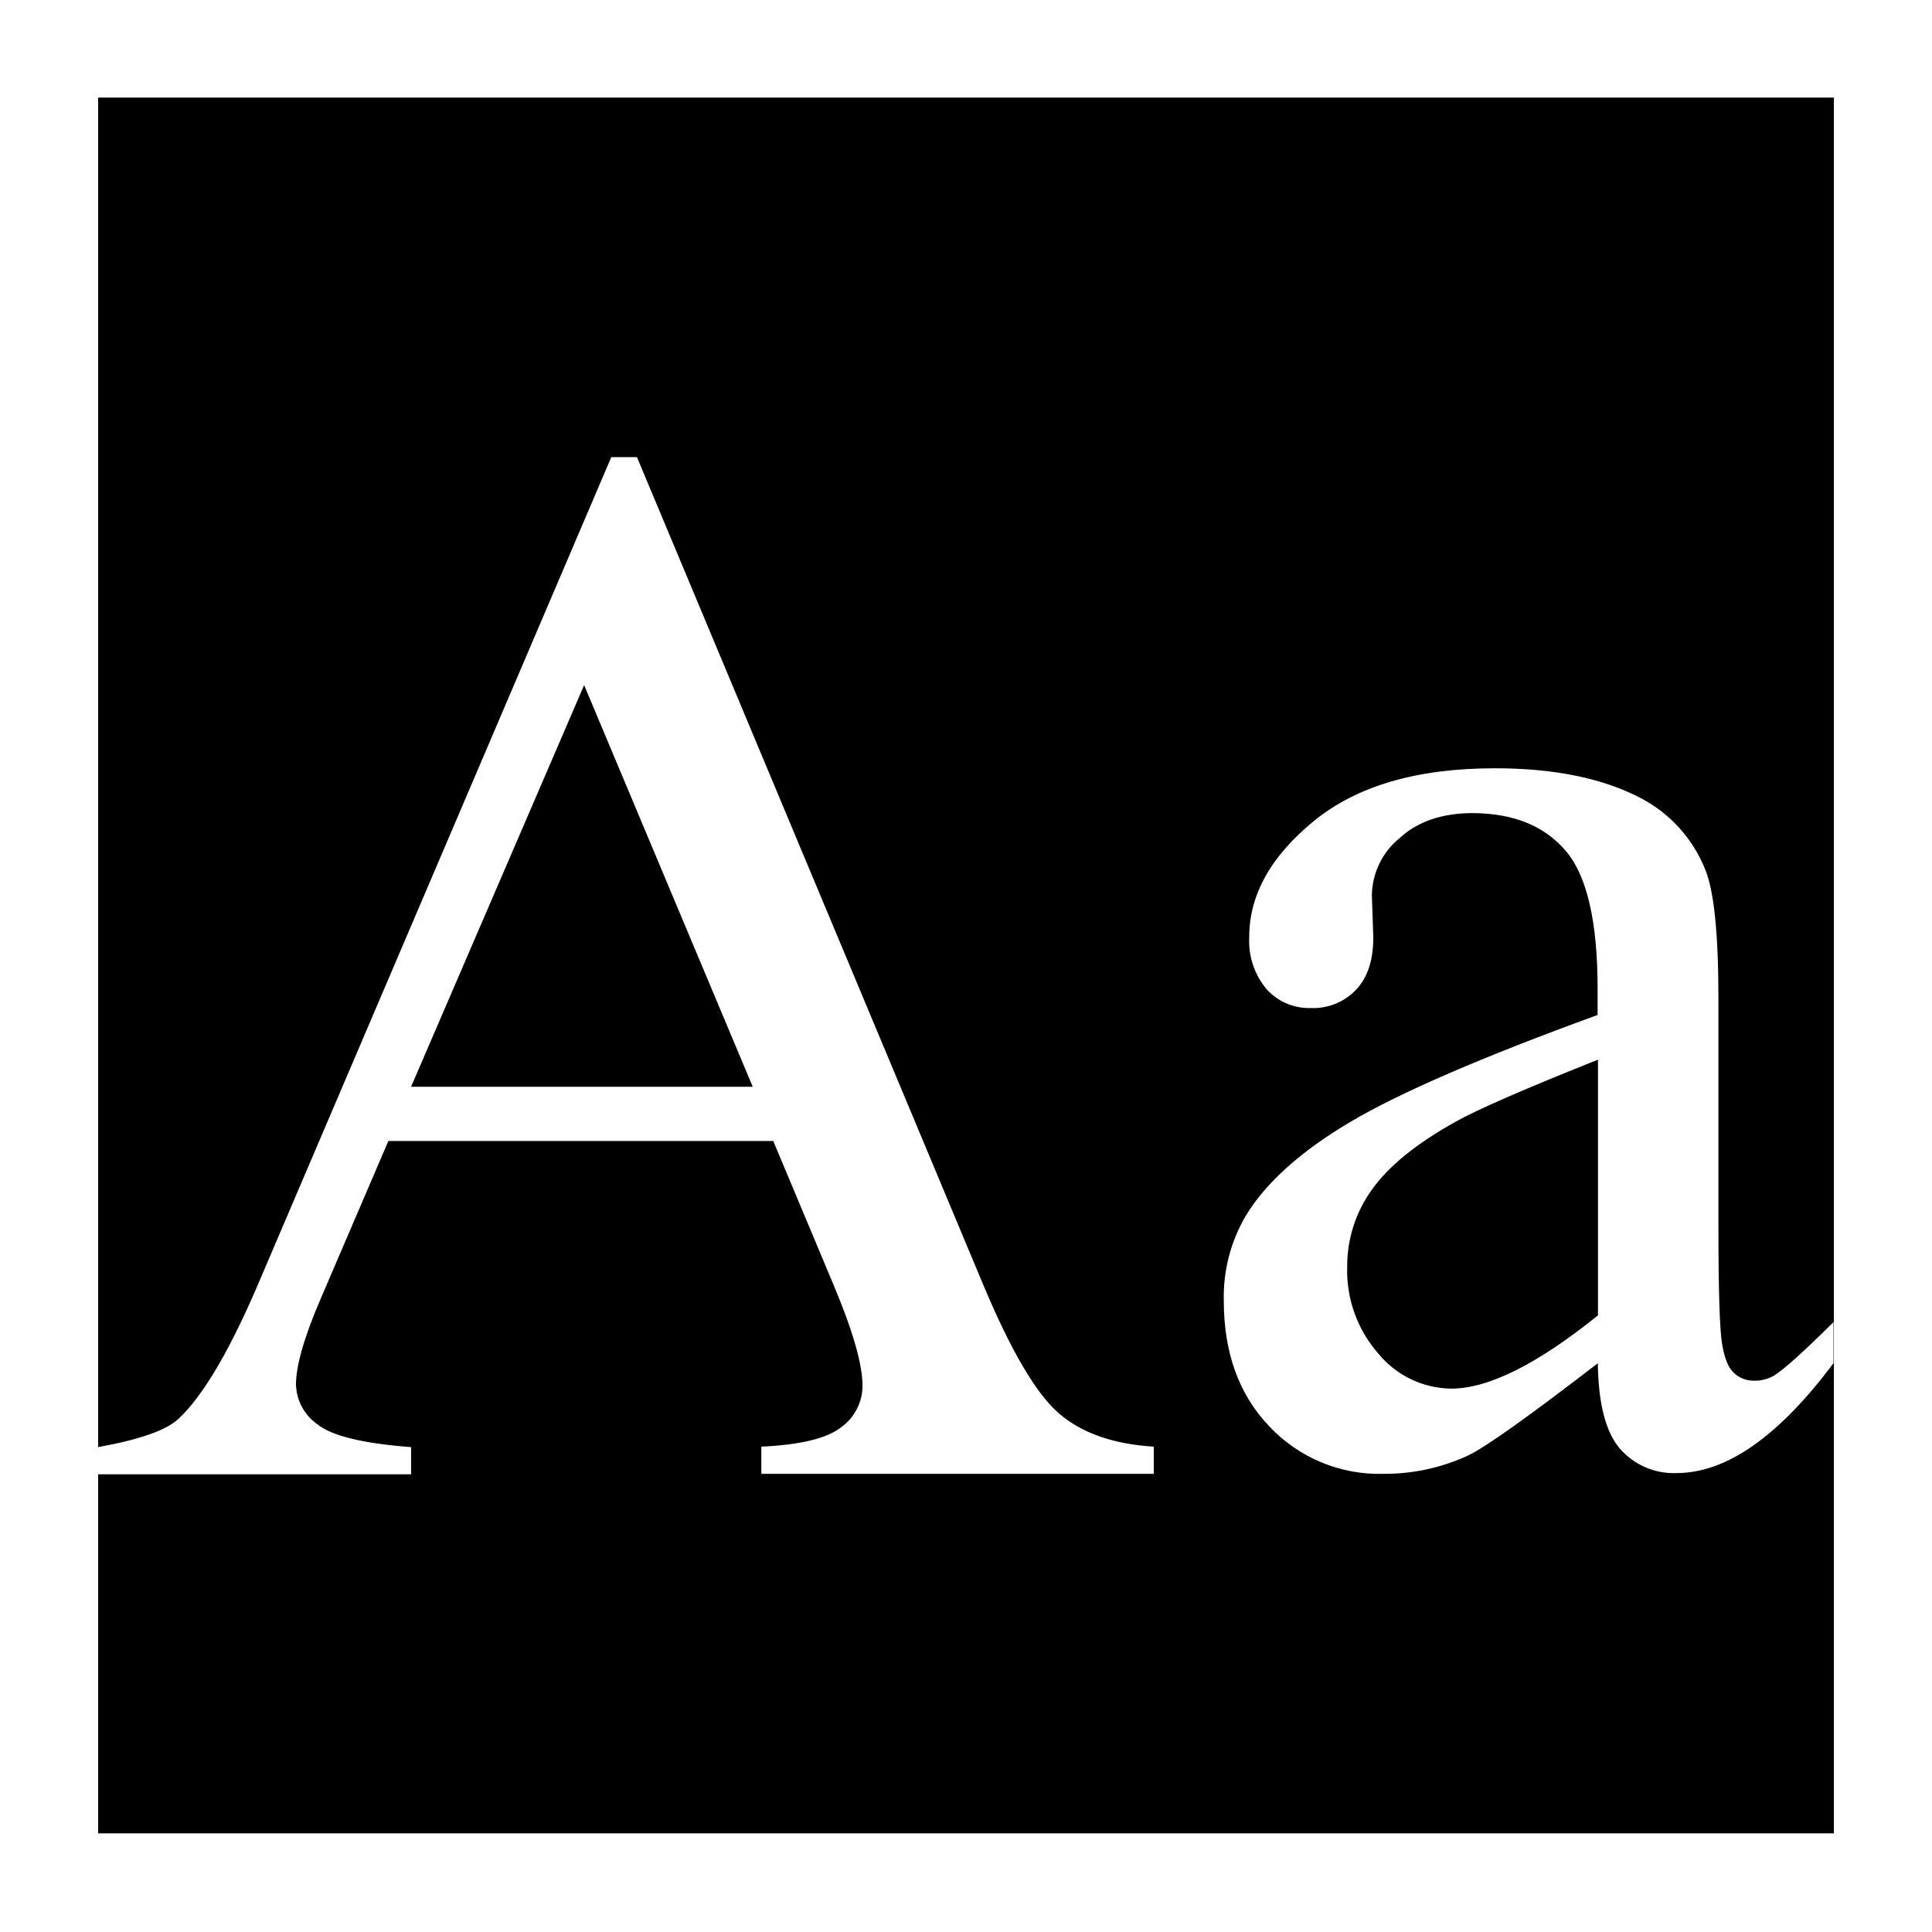
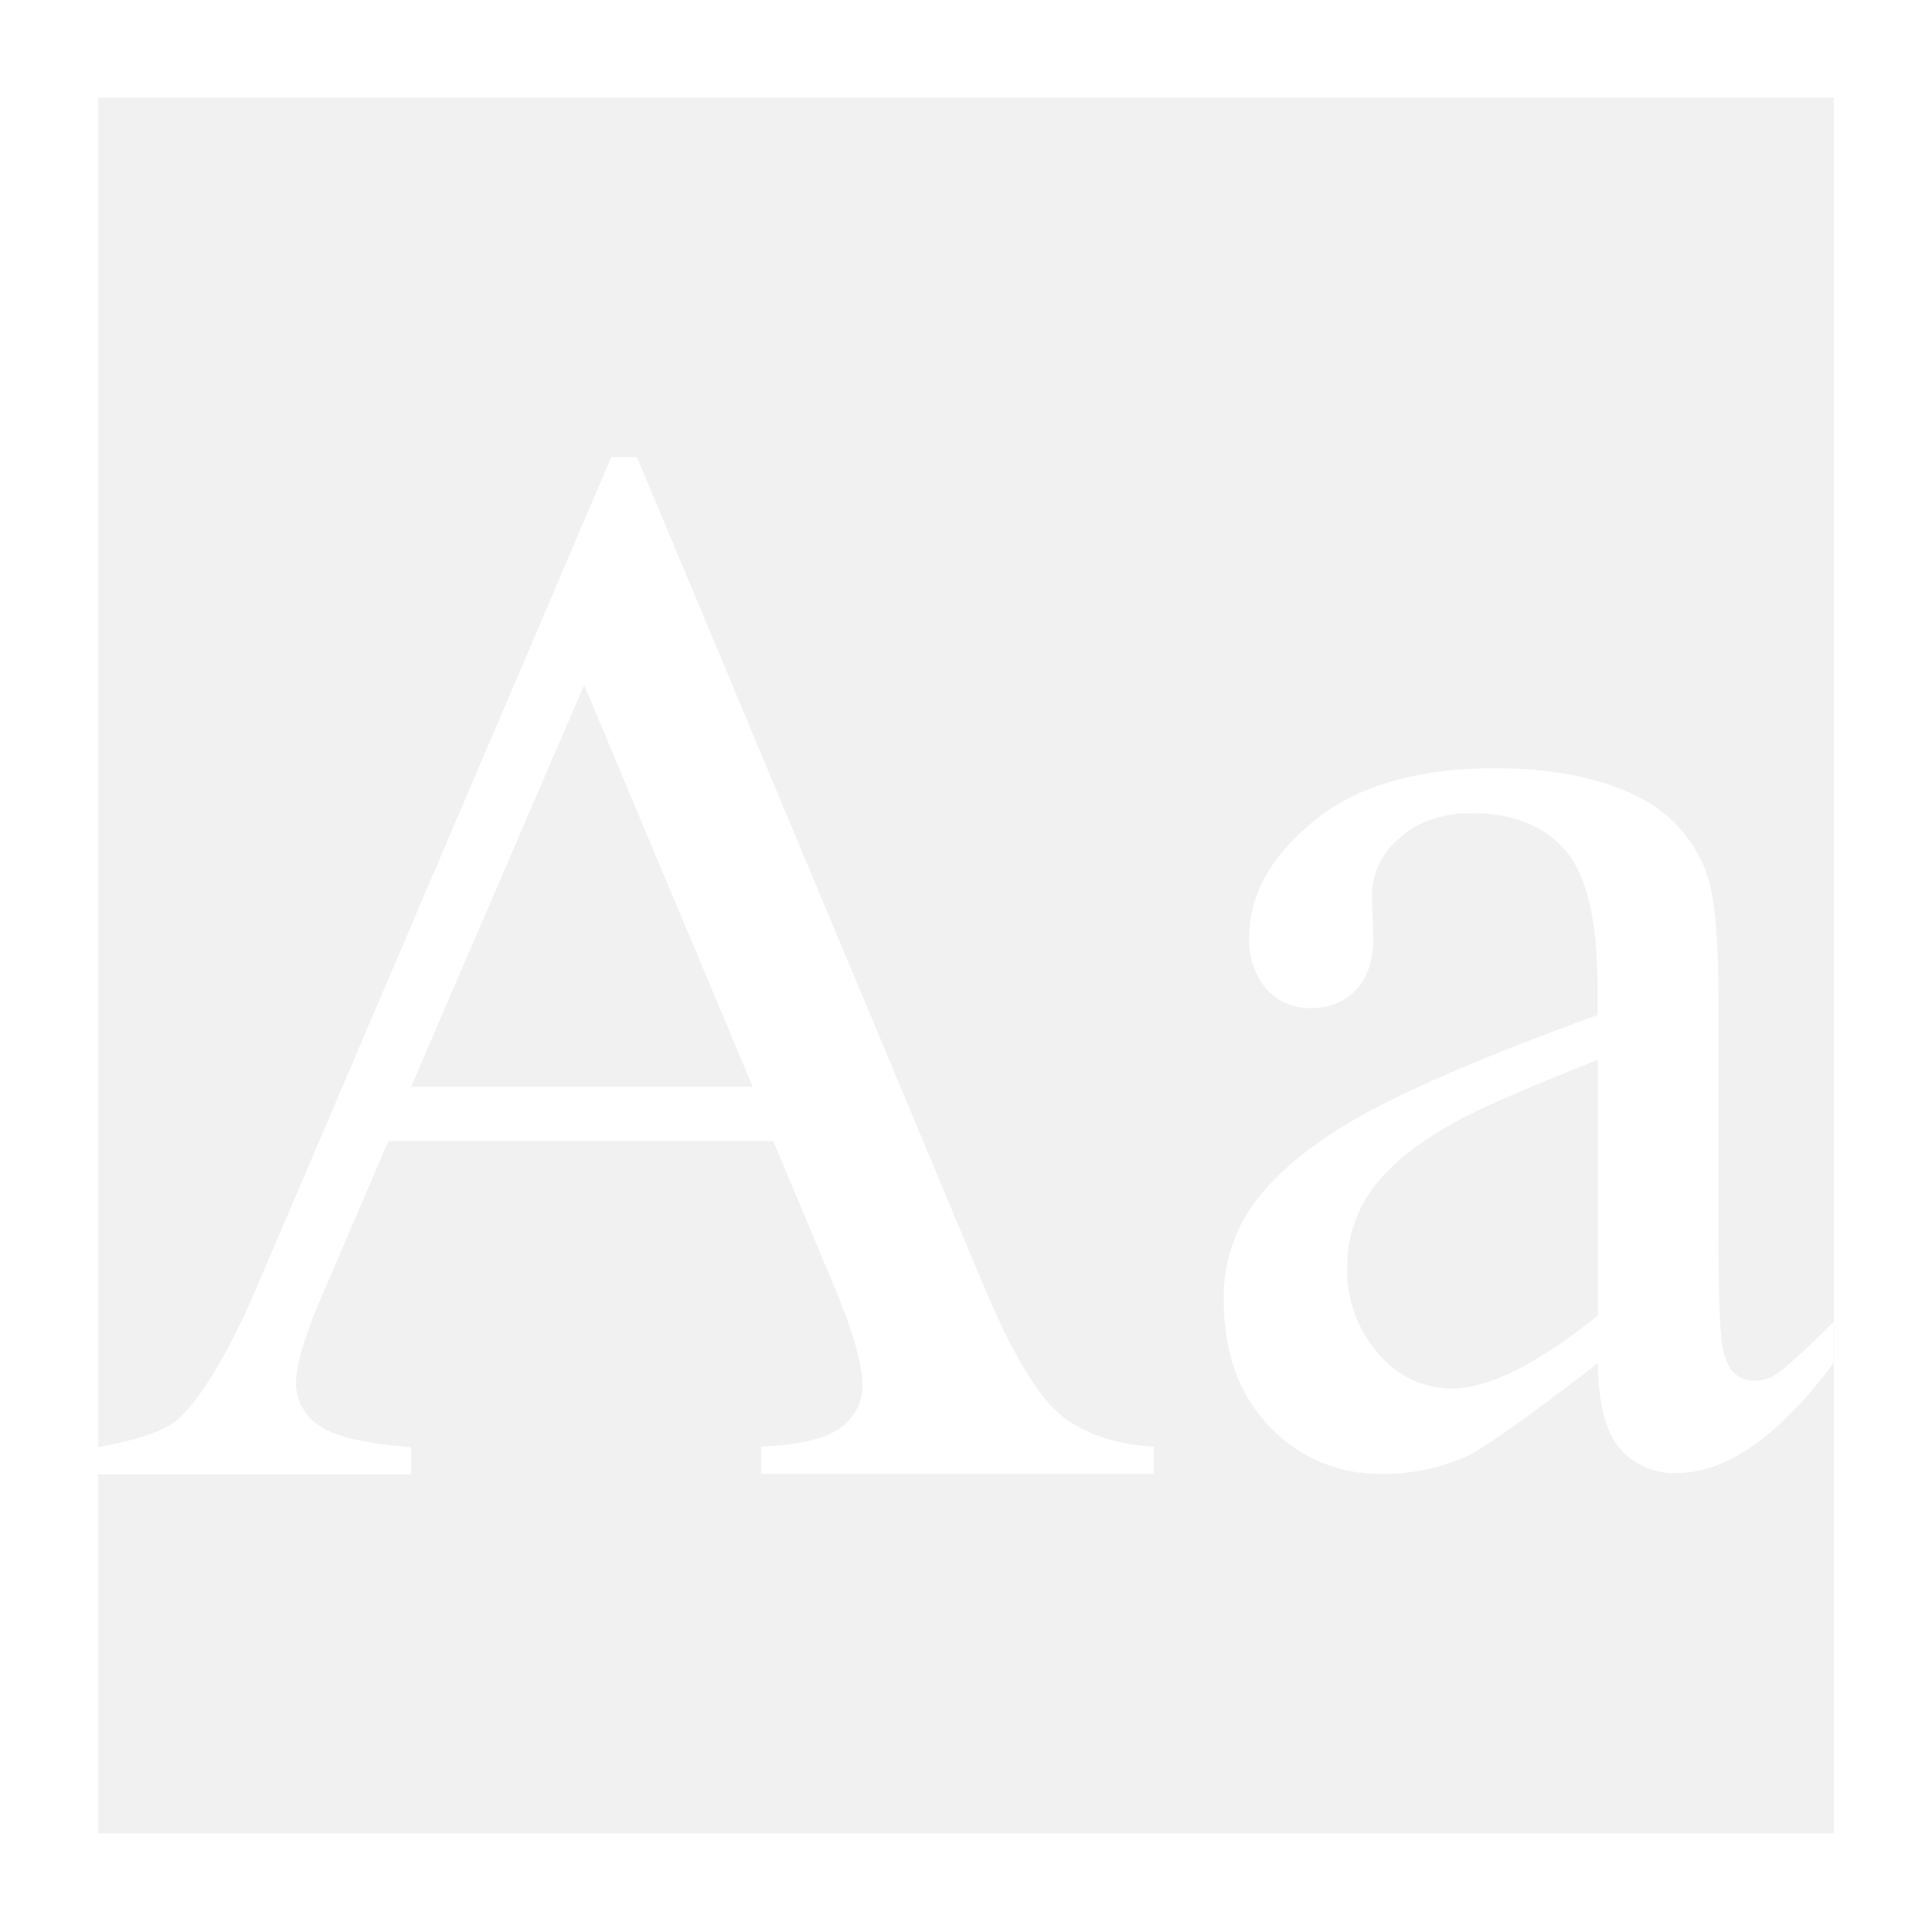
<svg xmlns="http://www.w3.org/2000/svg" viewBox="0 0 256 256">
-   <path d="M102.46,151.19h-51L42.53,172q-3.31,7.67-3.31,11.46a6.65,6.65,0,0,0,2.87,5.29q2.86,2.28,12.38,3v3.6H13v-3.6c5.5-1,9.07-2.23,10.68-3.78q5-4.66,11-18.94L81,60.57h3.4l45.84,109.56q5.53,13.22,10.06,17.14t12.58,4.42v3.6h-52v-3.6q7.88-.37,10.64-2.62a6.78,6.78,0,0,0,2.77-5.44q0-4.27-3.89-13.5ZM99.74,144,77.4,90.78,54.47,144Zm112,36.62Q198,191.21,194.53,192.86a26.23,26.23,0,0,1-11.17,2.43,20,20,0,0,1-15.2-6.32q-6-6.3-6-16.6a21.17,21.17,0,0,1,2.91-11.27q4-6.6,13.84-12.43t32.78-14.18V131q0-13.31-4.22-18.26t-12.29-5q-6.12,0-9.71,3.3a9.94,9.94,0,0,0-3.69,7.57l.19,5.64q0,4.47-2.28,6.89a7.81,7.81,0,0,1-6,2.43,7.57,7.57,0,0,1-5.88-2.52,9.94,9.94,0,0,1-2.28-6.9q0-8.35,8.55-15.35t24-7q11.85,0,19.42,4a18.32,18.32,0,0,1,8.45,9.42q1.75,4.19,1.75,17.1v30.21q0,12.72.49,15.58c.32,1.92.85,3.19,1.6,3.84a3.78,3.78,0,0,0,2.57,1,5.21,5.21,0,0,0,2.72-.68q2-1.26,7.87-7.09v5.44q-10.87,14.56-20.79,14.57a9.45,9.45,0,0,1-7.57-3.3Q211.82,188.59,211.72,180.62Zm0-6.31v-33.9q-14.65,5.84-18.93,8.26-7.68,4.28-11,8.93a17.29,17.29,0,0,0-3.3,10.2,16.68,16.68,0,0,0,4.17,11.61A12.68,12.68,0,0,0,192.3,184Q199.68,184,211.72,174.31ZM243,12.93H13v230H243Z" fill="currentColor" />
+   <path d="M102.46,151.19h-51L42.53,172q-3.31,7.67-3.31,11.46a6.65,6.65,0,0,0,2.87,5.29q2.86,2.28,12.38,3v3.6H13v-3.6c5.5-1,9.07-2.23,10.68-3.78q5-4.66,11-18.94L81,60.57h3.4l45.84,109.56q5.53,13.22,10.06,17.14t12.58,4.42v3.6h-52v-3.6q7.88-.37,10.64-2.62a6.78,6.78,0,0,0,2.77-5.44q0-4.27-3.89-13.5ZM99.74,144,77.4,90.78,54.47,144Zm112,36.62Q198,191.21,194.53,192.86a26.23,26.23,0,0,1-11.17,2.43,20,20,0,0,1-15.2-6.32q-6-6.3-6-16.6a21.17,21.17,0,0,1,2.91-11.27q4-6.6,13.84-12.43t32.78-14.18V131q0-13.31-4.22-18.26t-12.29-5q-6.12,0-9.71,3.3a9.94,9.94,0,0,0-3.69,7.57l.19,5.64q0,4.47-2.28,6.89a7.81,7.81,0,0,1-6,2.43,7.57,7.57,0,0,1-5.88-2.52,9.94,9.94,0,0,1-2.28-6.9q0-8.35,8.55-15.35t24-7q11.85,0,19.42,4a18.32,18.32,0,0,1,8.45,9.42q1.75,4.19,1.75,17.1v30.21q0,12.72.49,15.58c.32,1.92.85,3.19,1.6,3.84a3.78,3.78,0,0,0,2.57,1,5.21,5.21,0,0,0,2.72-.68q2-1.26,7.87-7.09v5.44q-10.87,14.56-20.79,14.57a9.45,9.45,0,0,1-7.57-3.3Q211.82,188.59,211.72,180.62Zm0-6.31v-33.9q-14.65,5.84-18.93,8.26-7.68,4.28-11,8.93a17.29,17.29,0,0,0-3.3,10.2,16.68,16.68,0,0,0,4.17,11.61A12.68,12.68,0,0,0,192.3,184Q199.68,184,211.72,174.31ZM243,12.93H13v230H243Z" style="fill:#f1f1f1" />
</svg>
